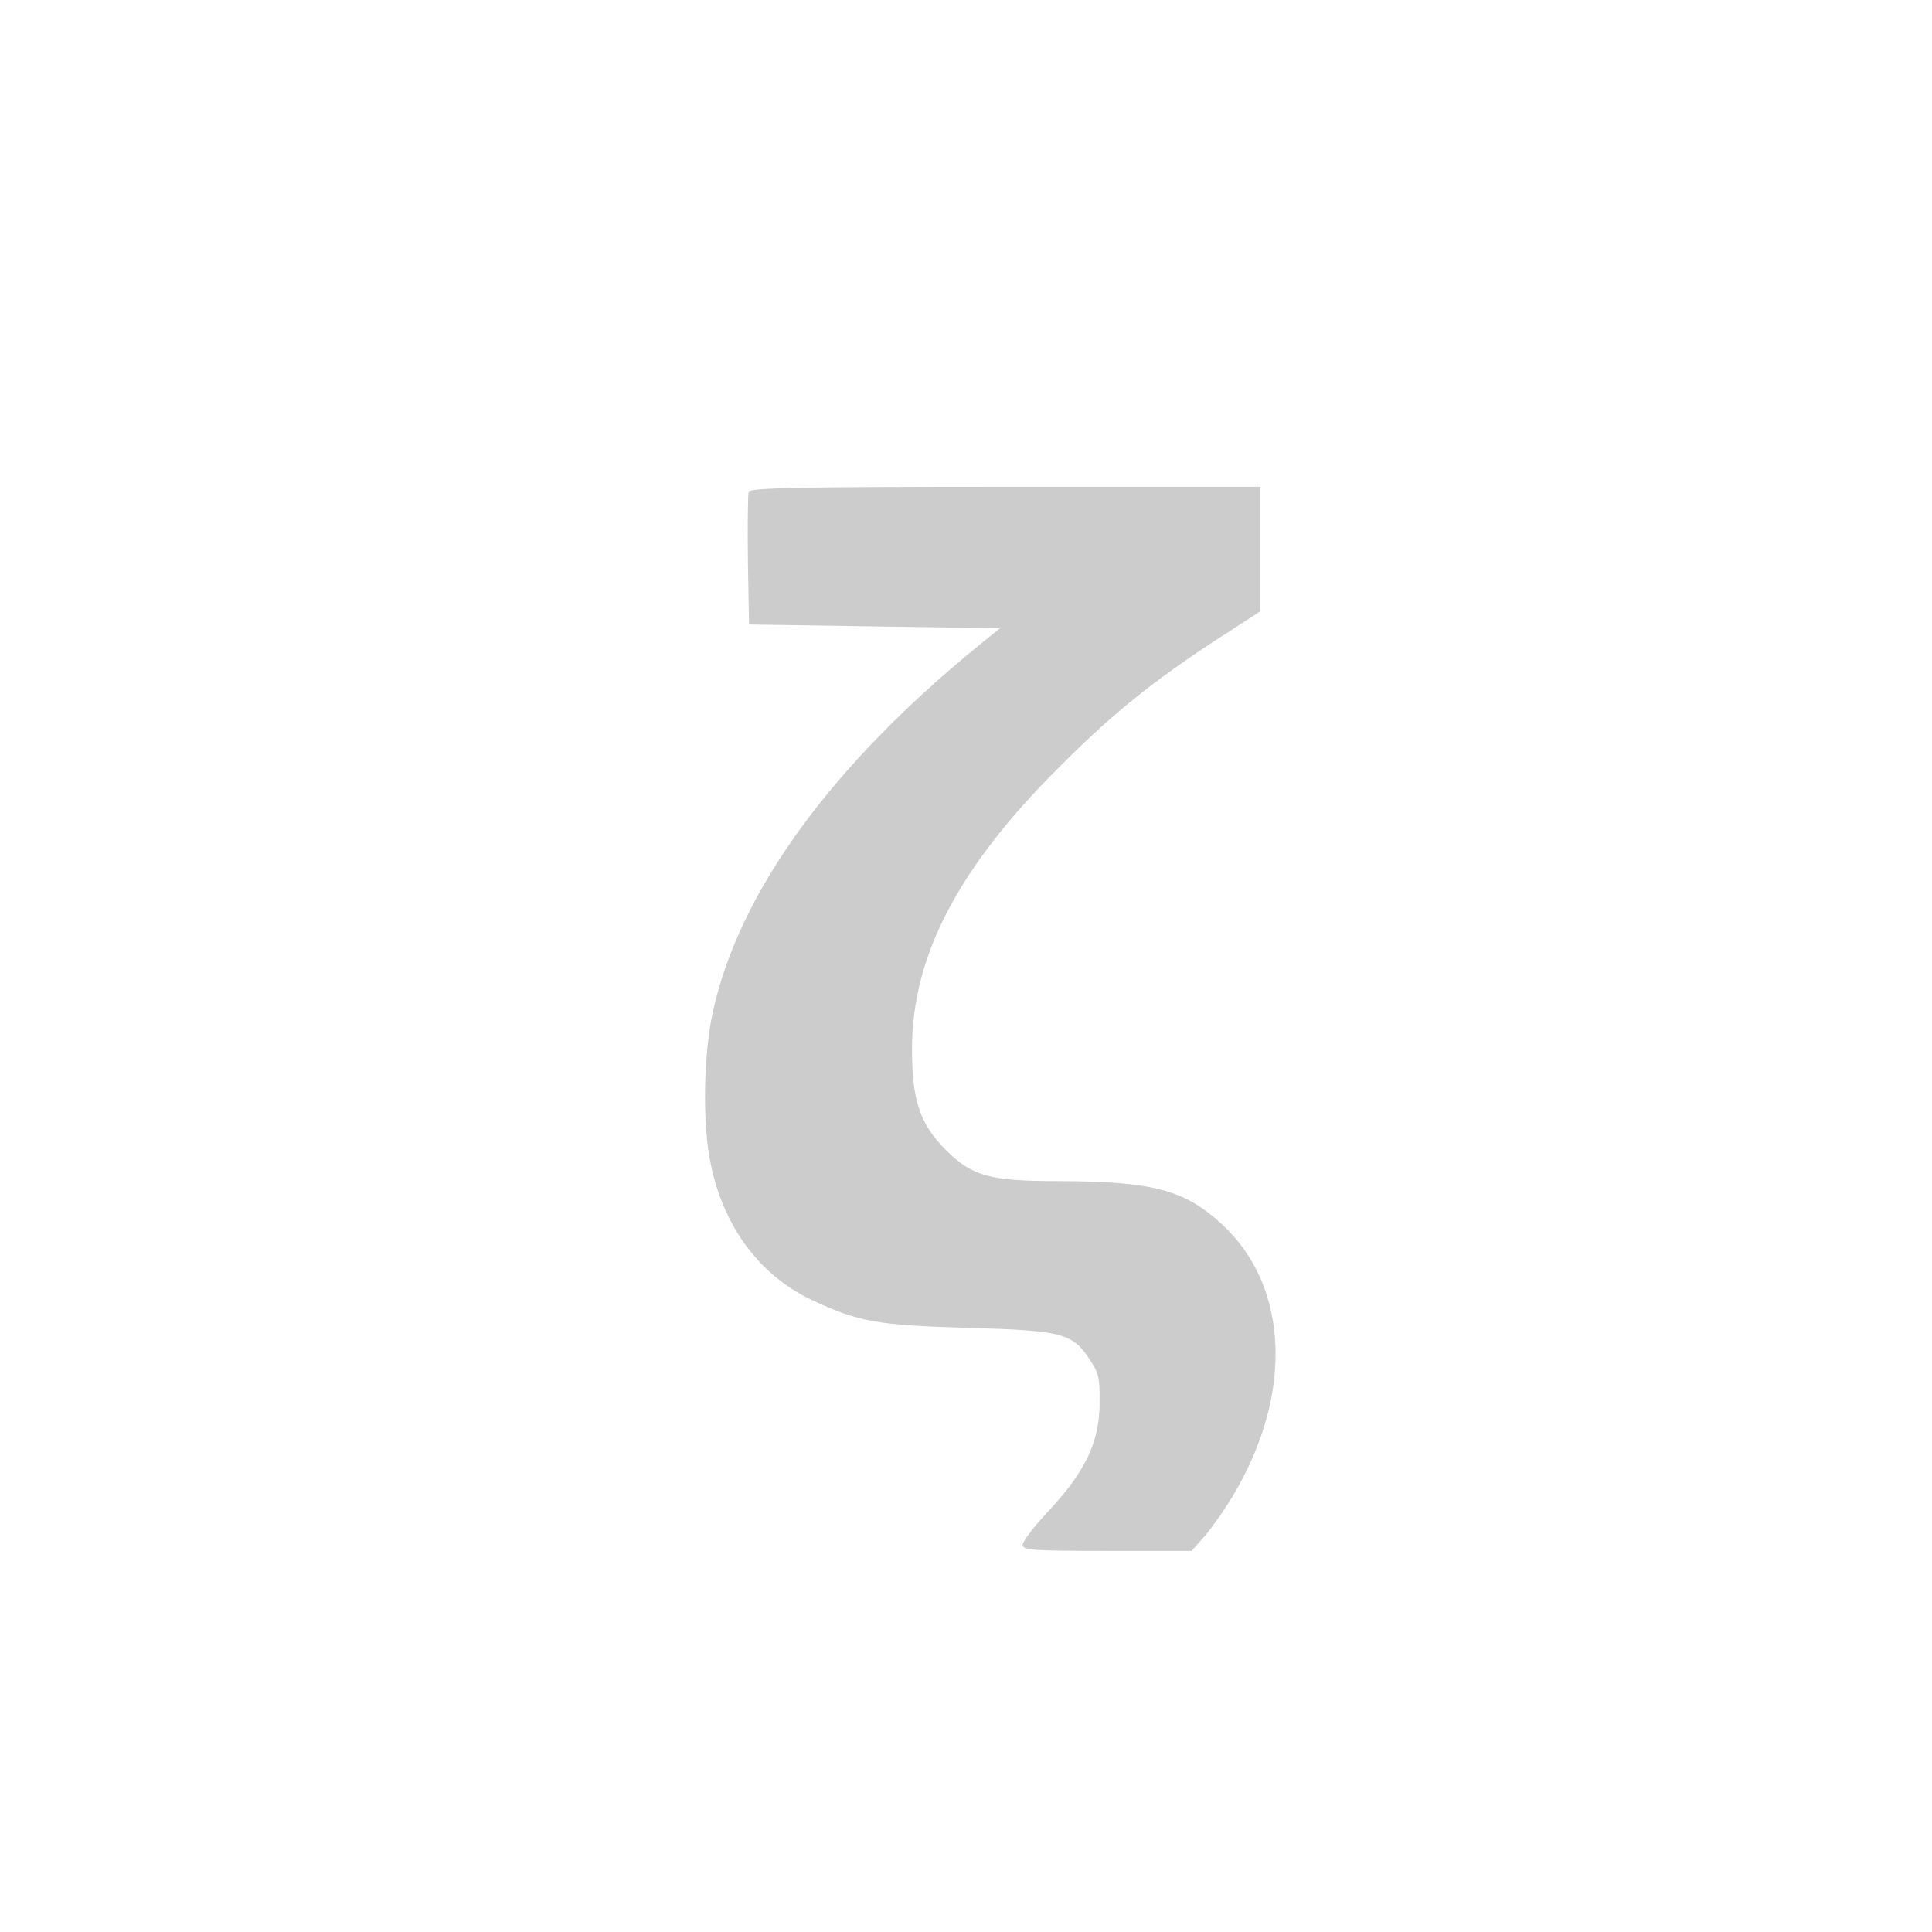
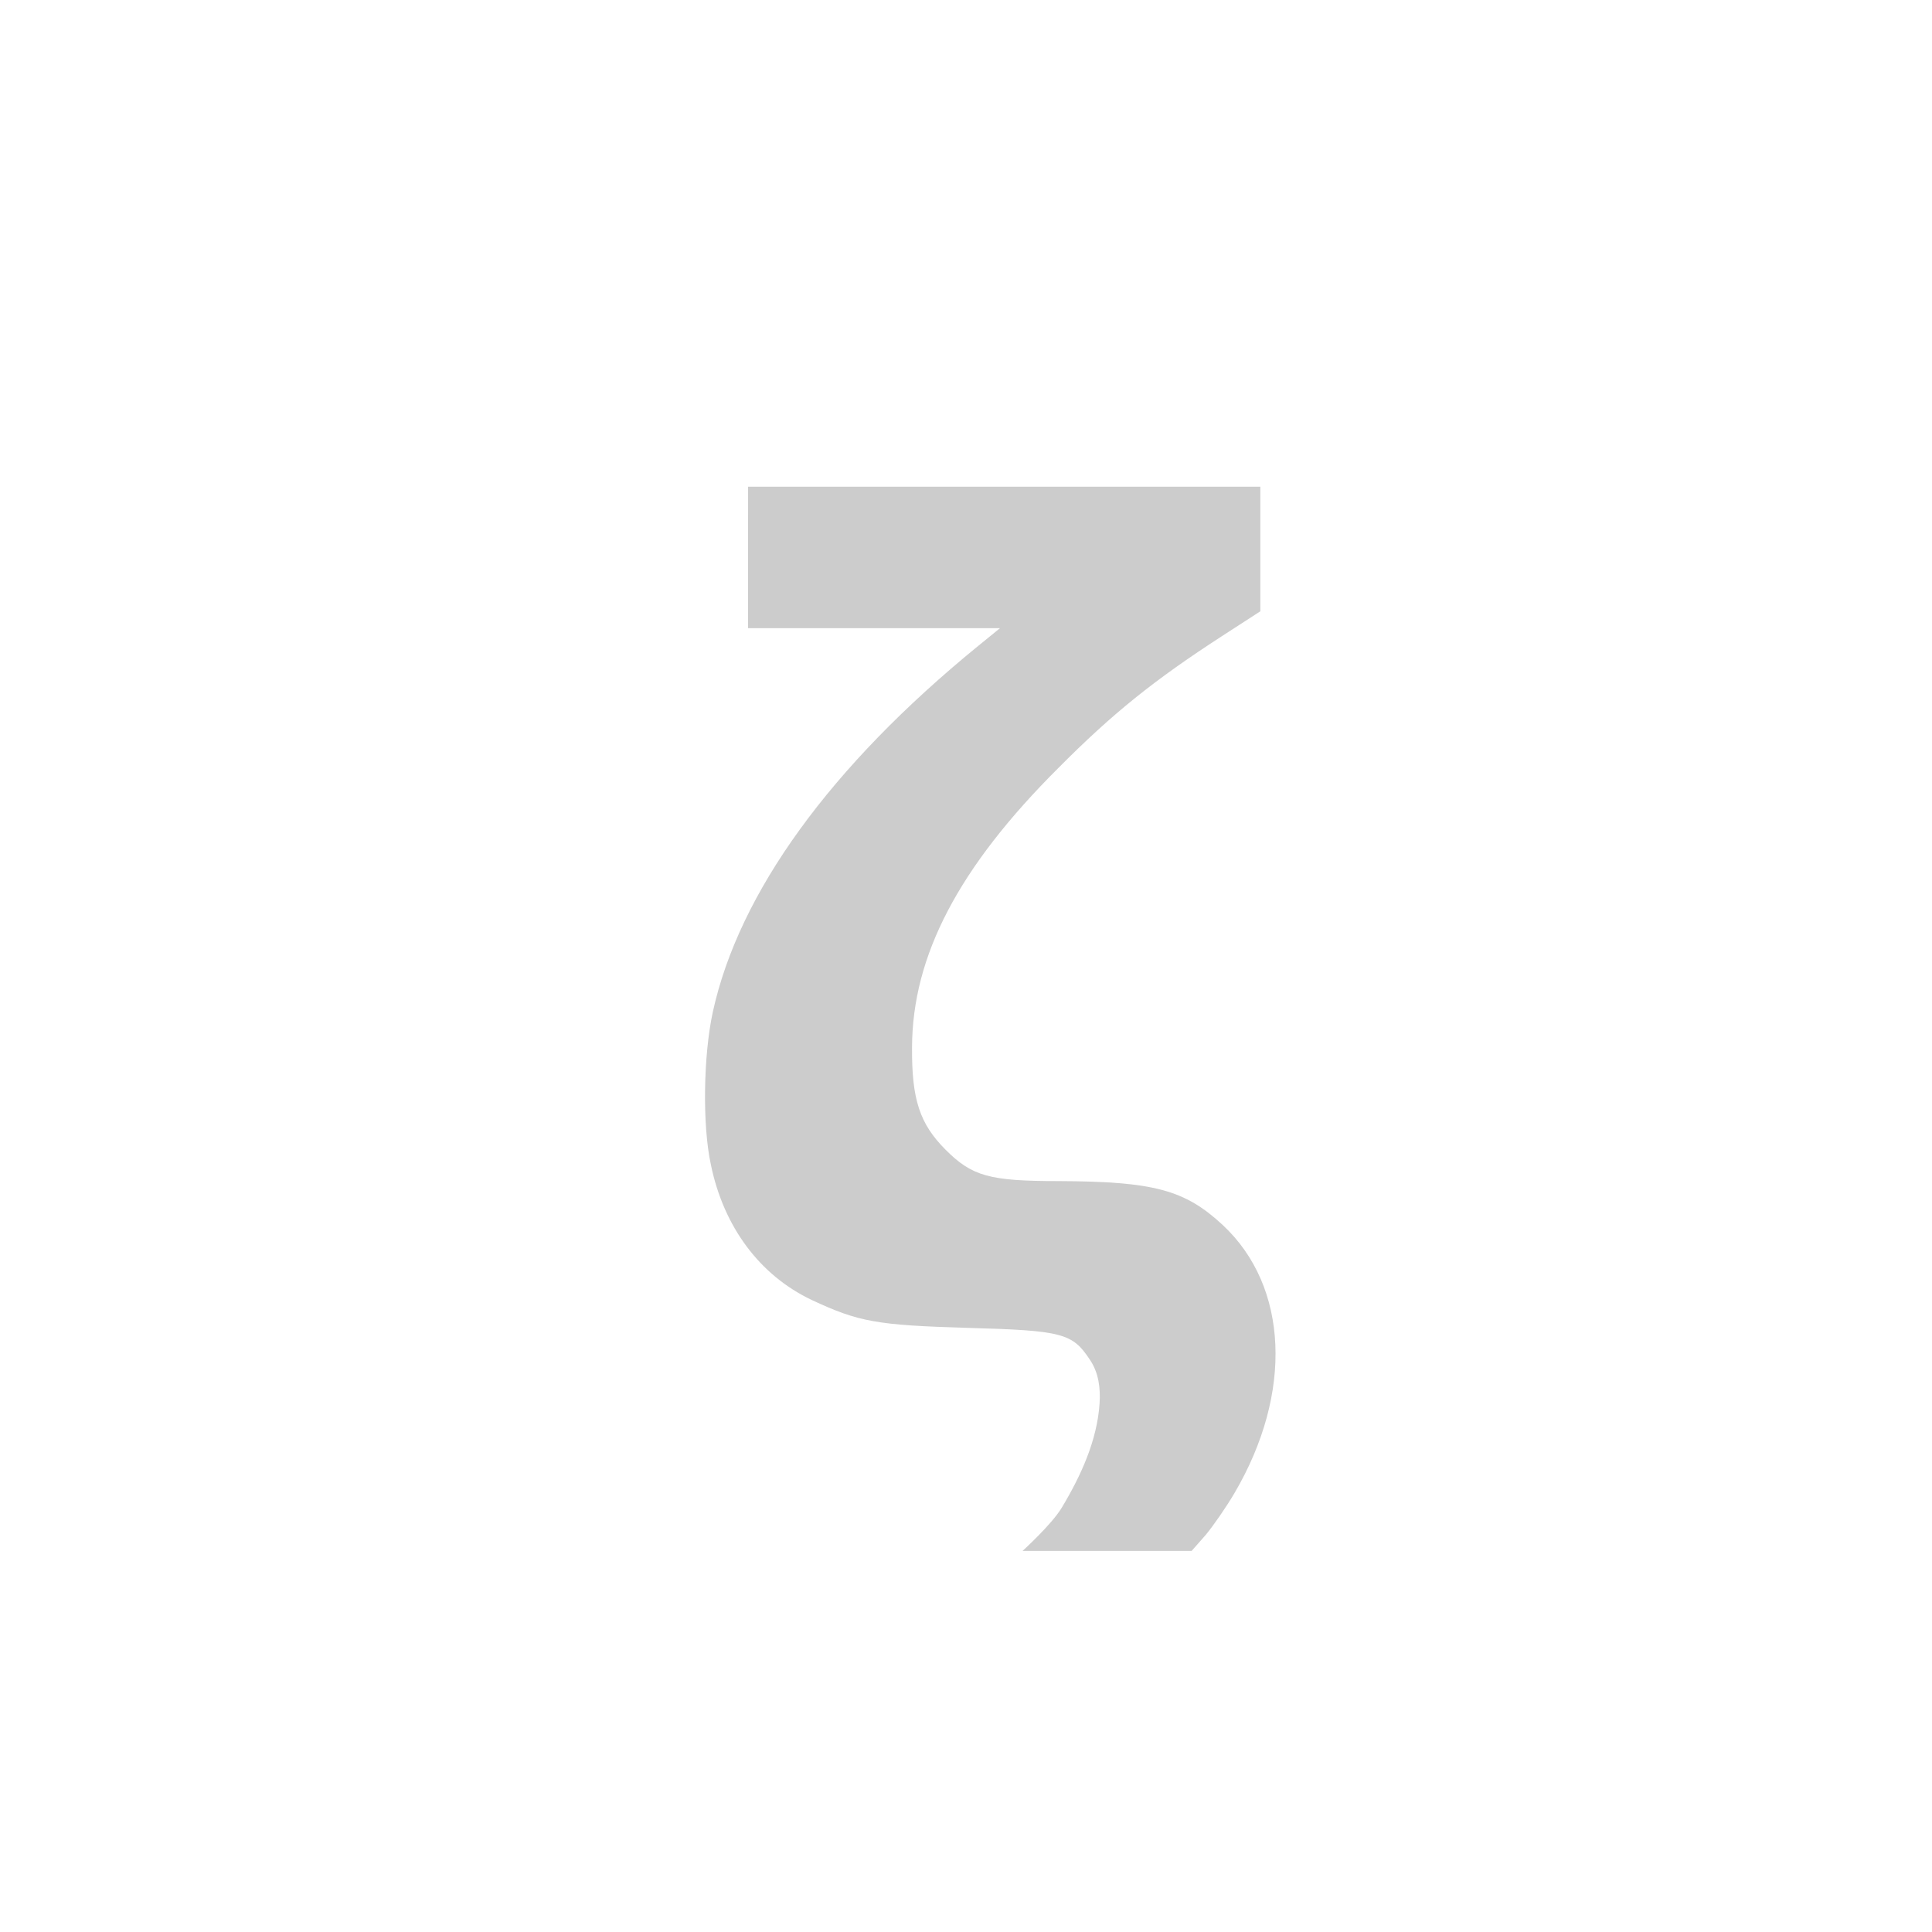
- <svg xmlns="http://www.w3.org/2000/svg" version="1.0" width="512pt" height="512pt" viewBox="0 0 512 512" preserveAspectRatio="xMidYMid meet">
-   <g transform="translate(0,512) scale(0.1,-0.1)" fill="#cccccc" stroke="none">
-     <path d="M3340 3665 l0 -165 -102 -66 c-179 -116 -289 -204 -433 -349 -265 -264 -387 -498 -388 -740 -1 -138 20 -203 89 -272 70 -70 116 -83 298 -83 254 -1 336 -23 437 -117 174 -163 186 -445 31 -709 -22 -38 -57 -88 -77 -112 l-37 -42 -224 0 c-199 0 -224 2 -224 16 0 9 31 50 70 91 96 103 134 182 134 284 1 65 -2 81 -26 116 -46 70 -73 77 -323 84 -242 7 -290 16 -414 74 -137 65 -233 193 -267 358 -23 105 -20 290 5 405 69 316 312 651 703 970 l58 47 -333 5 -332 5 -3 170 c-1 93 0 175 2 182 4 10 139 13 681 13 l675 0 0 -165z" />
+ <svg xmlns="http://www.w3.org/2000/svg" version="1.0" width="512pt" height="512pt" viewBox="0 0 512 512" preserveAspectRatio="xMidYMid meet" id="svg1">
+   <defs id="defs1" />
+   <g transform="translate(0,512) scale(0.1,-0.1)" id="g1">
+     <path d="m 3340,3500 -102,-66 c -179,-116 -289,-204 -433,-349 -265,-264 -387,-498 -388,-740 -1,-138 20,-203 89,-272 70,-70 116,-83 298,-83 254,-1 336,-23 437,-117 174,-163 185.798,-444.882 31,-709 -22.202,-37.882 -57,-88 -77,-112 l -37,-42 h -448 c 0,0 76.801,69.829 103.245,113.649 50.821,84.216 94.466,179.191 100.755,277.351 2.534,39.545 -2,81 -26,116 -46,70 -73,77 -323,84 -242,7 -290,16 -414,74 -137,65 -233,193 -267,358 -23,105 -20,290 5,405 69,316 312,651 703,970 l 58,47.194 -667.644,0.112 0.165,374.888 H 3340 Z" id="path1" fill="#cccccc" />
  </g>
</svg>
